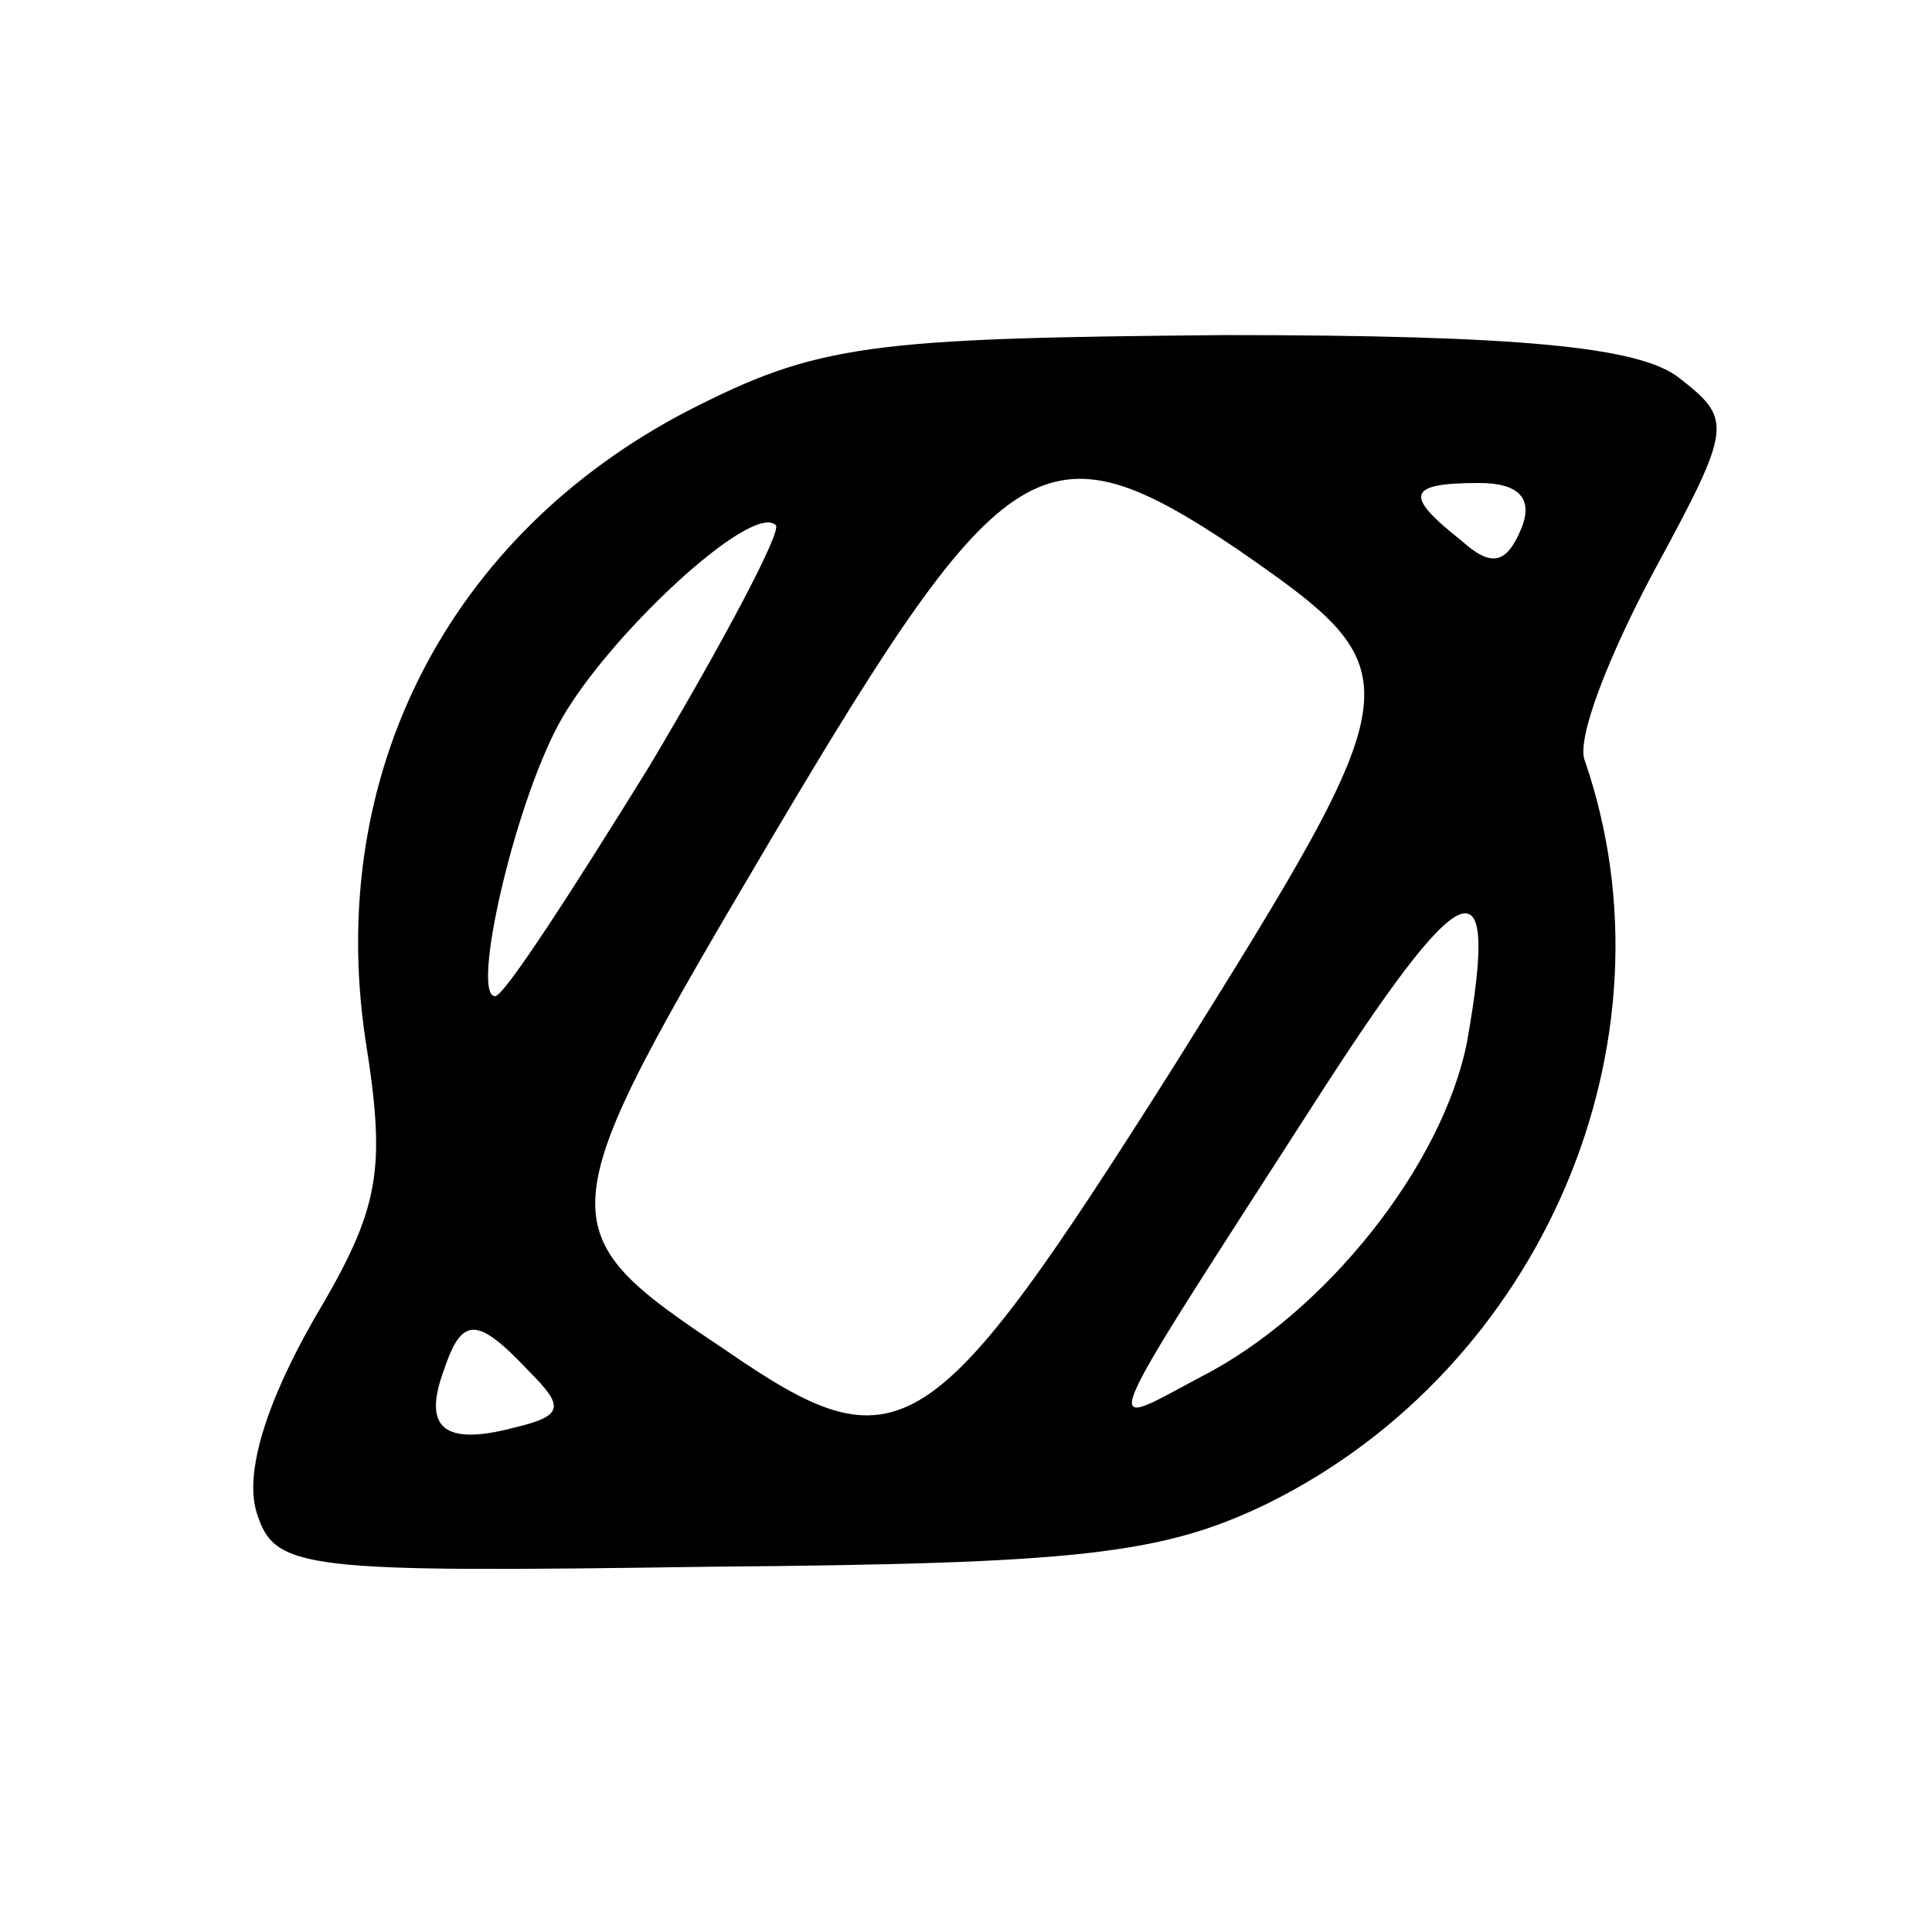
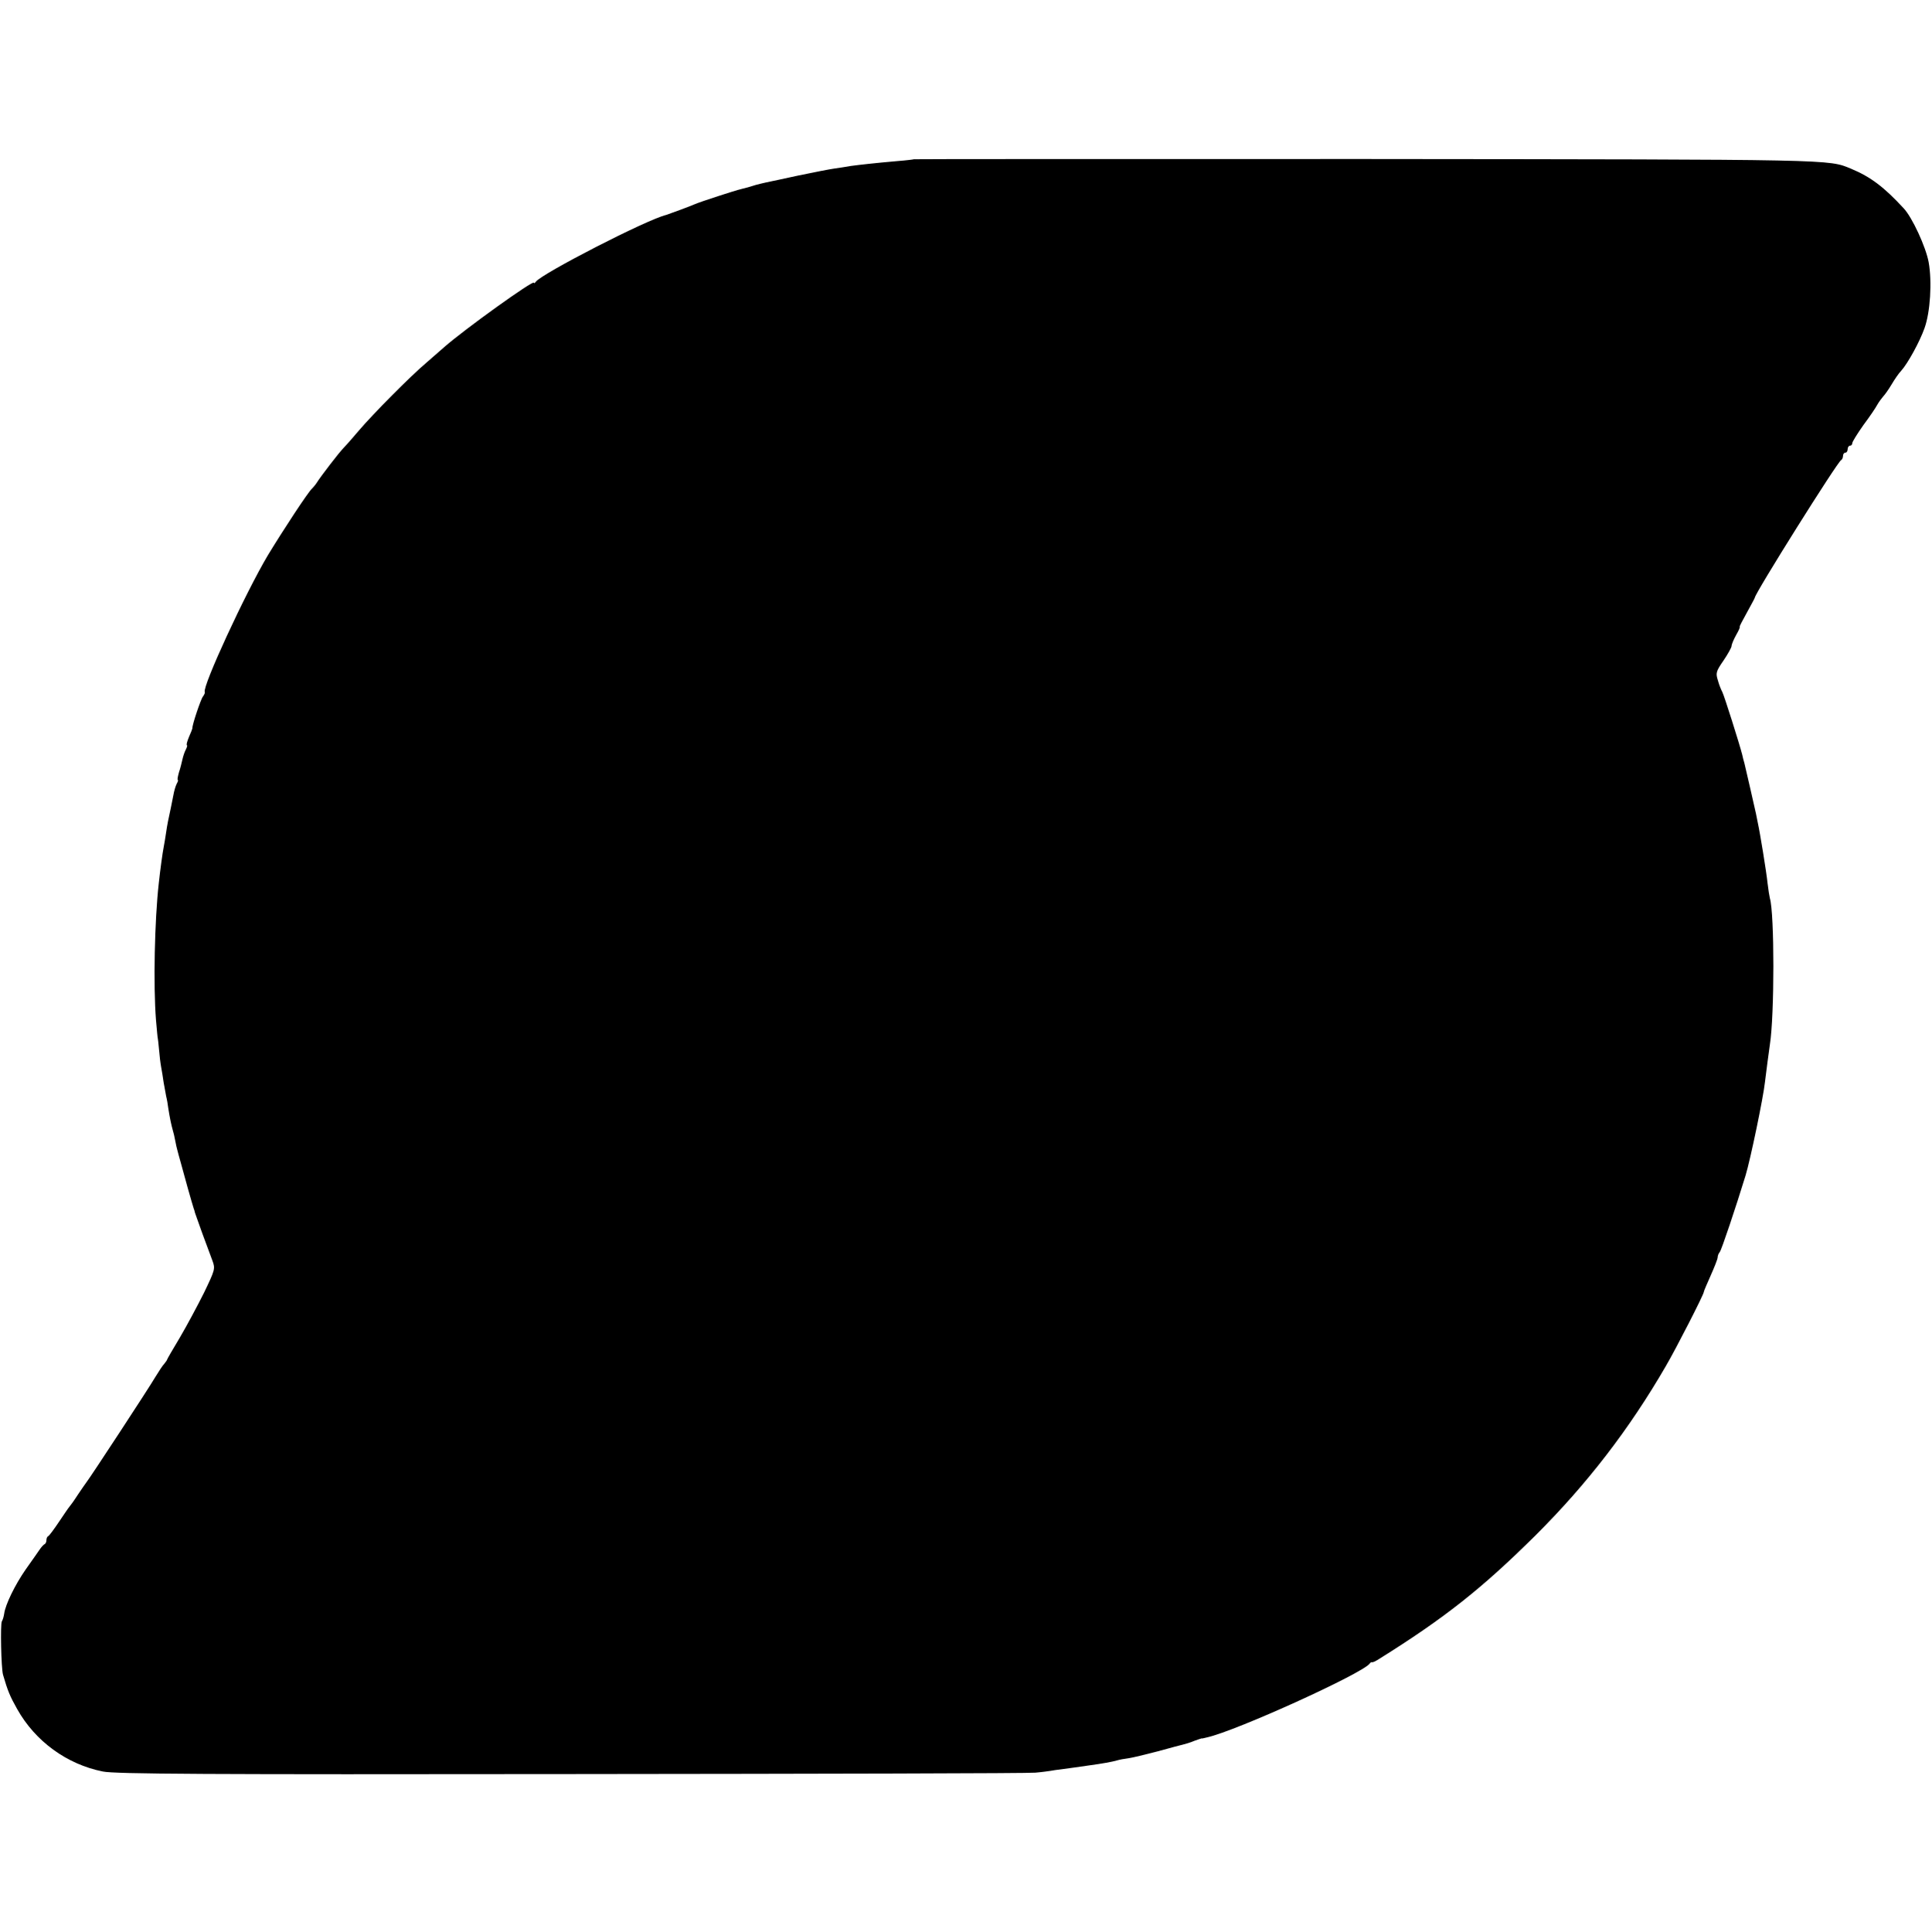
- <svg xmlns="http://www.w3.org/2000/svg" version="1.0" width="64pt" height="64pt" viewBox="0 0 64 64" preserveAspectRatio="xMidYMid meet">
-   <g transform="translate(0,64) scale(0.1,-0.1)" fill="#000000" stroke="none">
-     <path d="M228 504 c-79 -41 -120 -120 -107 -208 7 -44 5 -56 -17 -93 -16 -28 -23 -51 -19 -64 6 -19 14 -20 150 -18 122 1 150 4 185 21 91 45 137 153 105 246 -3 7 8 35 23 63 26 48 26 50 8 64 -13 10 -52 14 -150 14 -118 -1 -135 -3 -178 -25z m182 -46 c59 -41 59 -43 -21 -171 -81 -128 -91 -134 -149 -94 -60 40 -59 43 16 170 77 130 90 138 154 95z m94 7 c-5 -12 -10 -13 -20 -4 -19 15 -18 19 6 19 13 0 18 -5 14 -15z m-289 -79 c-26 -42 -48 -76 -51 -76 -8 0 6 62 21 90 15 28 64 74 72 66 2 -2 -17 -38 -42 -80z m271 -91 c-8 -41 -47 -90 -88 -111 -34 -18 -37 -25 37 90 50 78 62 83 51 21z m-311 -109 c12 -12 12 -15 -5 -19 -23 -6 -30 0 -23 19 6 18 11 18 28 0z" />
+ <svg xmlns="http://www.w3.org/2000/svg" version="1.0" width="832pt" height="832pt" viewBox="0 0 832 832" preserveAspectRatio="xMidYMid meet">
+   <g transform="translate(0,832) scale(0.1,-0.1)" fill="#000000" stroke="none">
+     <path d="M3937 7634 c-1 -1 -33 -5 -72 -8 -92 -8 -163 -16 -200 -21 -16 -3 -48 -8 -70 -11 -22 -3 -92 -17 -155 -30 -63 -14 -126 -27 -140 -30 -14 -3 -34 -8 -45 -11 -21 -7 -26 -8 -60 -17 -30 -7 -177 -55 -200 -65 -20 -9 -115 -44 -125 -47 -82 -19 -537 -253 -562 -288 -4 -6 -8 -8 -8 -4 0 14 -301 -202 -387 -278 -18 -16 -54 -47 -79 -69 -64 -54 -228 -219 -289 -291 -27 -32 -57 -66 -66 -75 -18 -18 -98 -122 -114 -148 -5 -8 -15 -20 -21 -26 -17 -15 -125 -180 -190 -287 -98 -165 -282 -564 -272 -589 2 -3 -2 -12 -8 -20 -9 -11 -48 -127 -45 -136 0 -2 -6 -18 -15 -38 -8 -19 -12 -35 -9 -35 3 0 1 -8 -4 -18 -6 -11 -12 -30 -15 -43 -3 -13 -9 -39 -15 -56 -5 -18 -8 -33 -5 -33 3 0 0 -8 -5 -17 -5 -10 -11 -31 -14 -48 -3 -16 -8 -41 -11 -55 -10 -45 -16 -75 -21 -110 -3 -19 -7 -46 -10 -60 -5 -25 -15 -99 -21 -155 -18 -159 -24 -440 -12 -590 4 -44 7 -80 8 -80 0 0 3 -21 5 -46 2 -25 6 -59 9 -75 3 -16 8 -46 11 -68 4 -21 9 -48 11 -60 3 -11 7 -34 9 -51 6 -39 13 -72 19 -93 3 -9 8 -30 11 -47 3 -16 7 -34 9 -40 1 -5 8 -30 15 -55 12 -46 49 -177 55 -195 2 -5 5 -14 6 -20 2 -5 16 -46 32 -90 16 -44 36 -96 43 -116 13 -35 11 -40 -36 -138 -28 -56 -74 -142 -104 -193 -30 -50 -55 -93 -55 -95 0 -2 -6 -11 -12 -18 -7 -7 -24 -33 -38 -56 -26 -45 -283 -437 -297 -454 -4 -5 -21 -30 -38 -55 -16 -25 -32 -47 -35 -50 -3 -3 -23 -32 -45 -65 -22 -33 -43 -61 -47 -63 -5 -2 -8 -10 -8 -17 0 -7 -3 -15 -7 -17 -5 -2 -15 -13 -23 -25 -8 -12 -35 -50 -59 -84 -46 -66 -88 -152 -93 -191 -2 -13 -6 -27 -10 -33 -7 -12 -3 -201 5 -230 20 -69 30 -93 61 -148 78 -139 214 -238 369 -269 52 -11 448 -13 2018 -11 1075 1 1974 3 1999 6 25 2 63 7 85 11 22 3 59 8 82 11 23 3 55 8 70 10 45 6 97 15 116 21 10 3 31 7 48 9 16 2 73 16 127 30 53 15 104 28 112 30 8 2 29 8 45 15 17 6 31 11 33 11 1 -1 3 -1 5 0 1 0 9 2 17 4 126 28 669 275 701 318 3 5 8 7 10 6 2 -2 15 4 29 13 285 178 445 305 675 533 221 220 404 457 562 730 44 75 163 308 163 318 0 4 14 36 30 72 16 36 30 71 30 78 0 7 4 17 9 23 7 7 69 192 111 329 21 69 77 338 84 405 4 36 17 131 21 160 20 127 20 564 0 630 -2 8 -7 38 -10 65 -5 49 -33 220 -42 260 -2 11 -6 29 -8 40 -7 32 -45 198 -50 218 -3 9 -7 25 -9 35 -11 44 -78 256 -86 271 -5 9 -14 31 -19 50 -10 31 -8 39 24 85 19 28 35 57 35 63 0 7 9 28 20 48 11 19 18 35 15 35 -2 0 12 27 31 61 18 33 34 62 34 64 0 18 357 587 372 593 4 2 8 10 8 18 0 8 5 14 10 14 6 0 10 7 10 15 0 8 5 15 10 15 6 0 10 5 10 11 0 6 22 41 48 78 27 36 54 76 60 88 7 12 18 27 25 35 7 7 24 31 37 53 13 22 31 48 40 57 29 32 80 125 101 184 25 69 33 200 18 284 -12 66 -71 194 -108 233 -84 91 -142 135 -226 170 -100 41 -53 40 -2083 42 -1074 0 -1954 0 -1955 -1z" />
  </g>
</svg>
